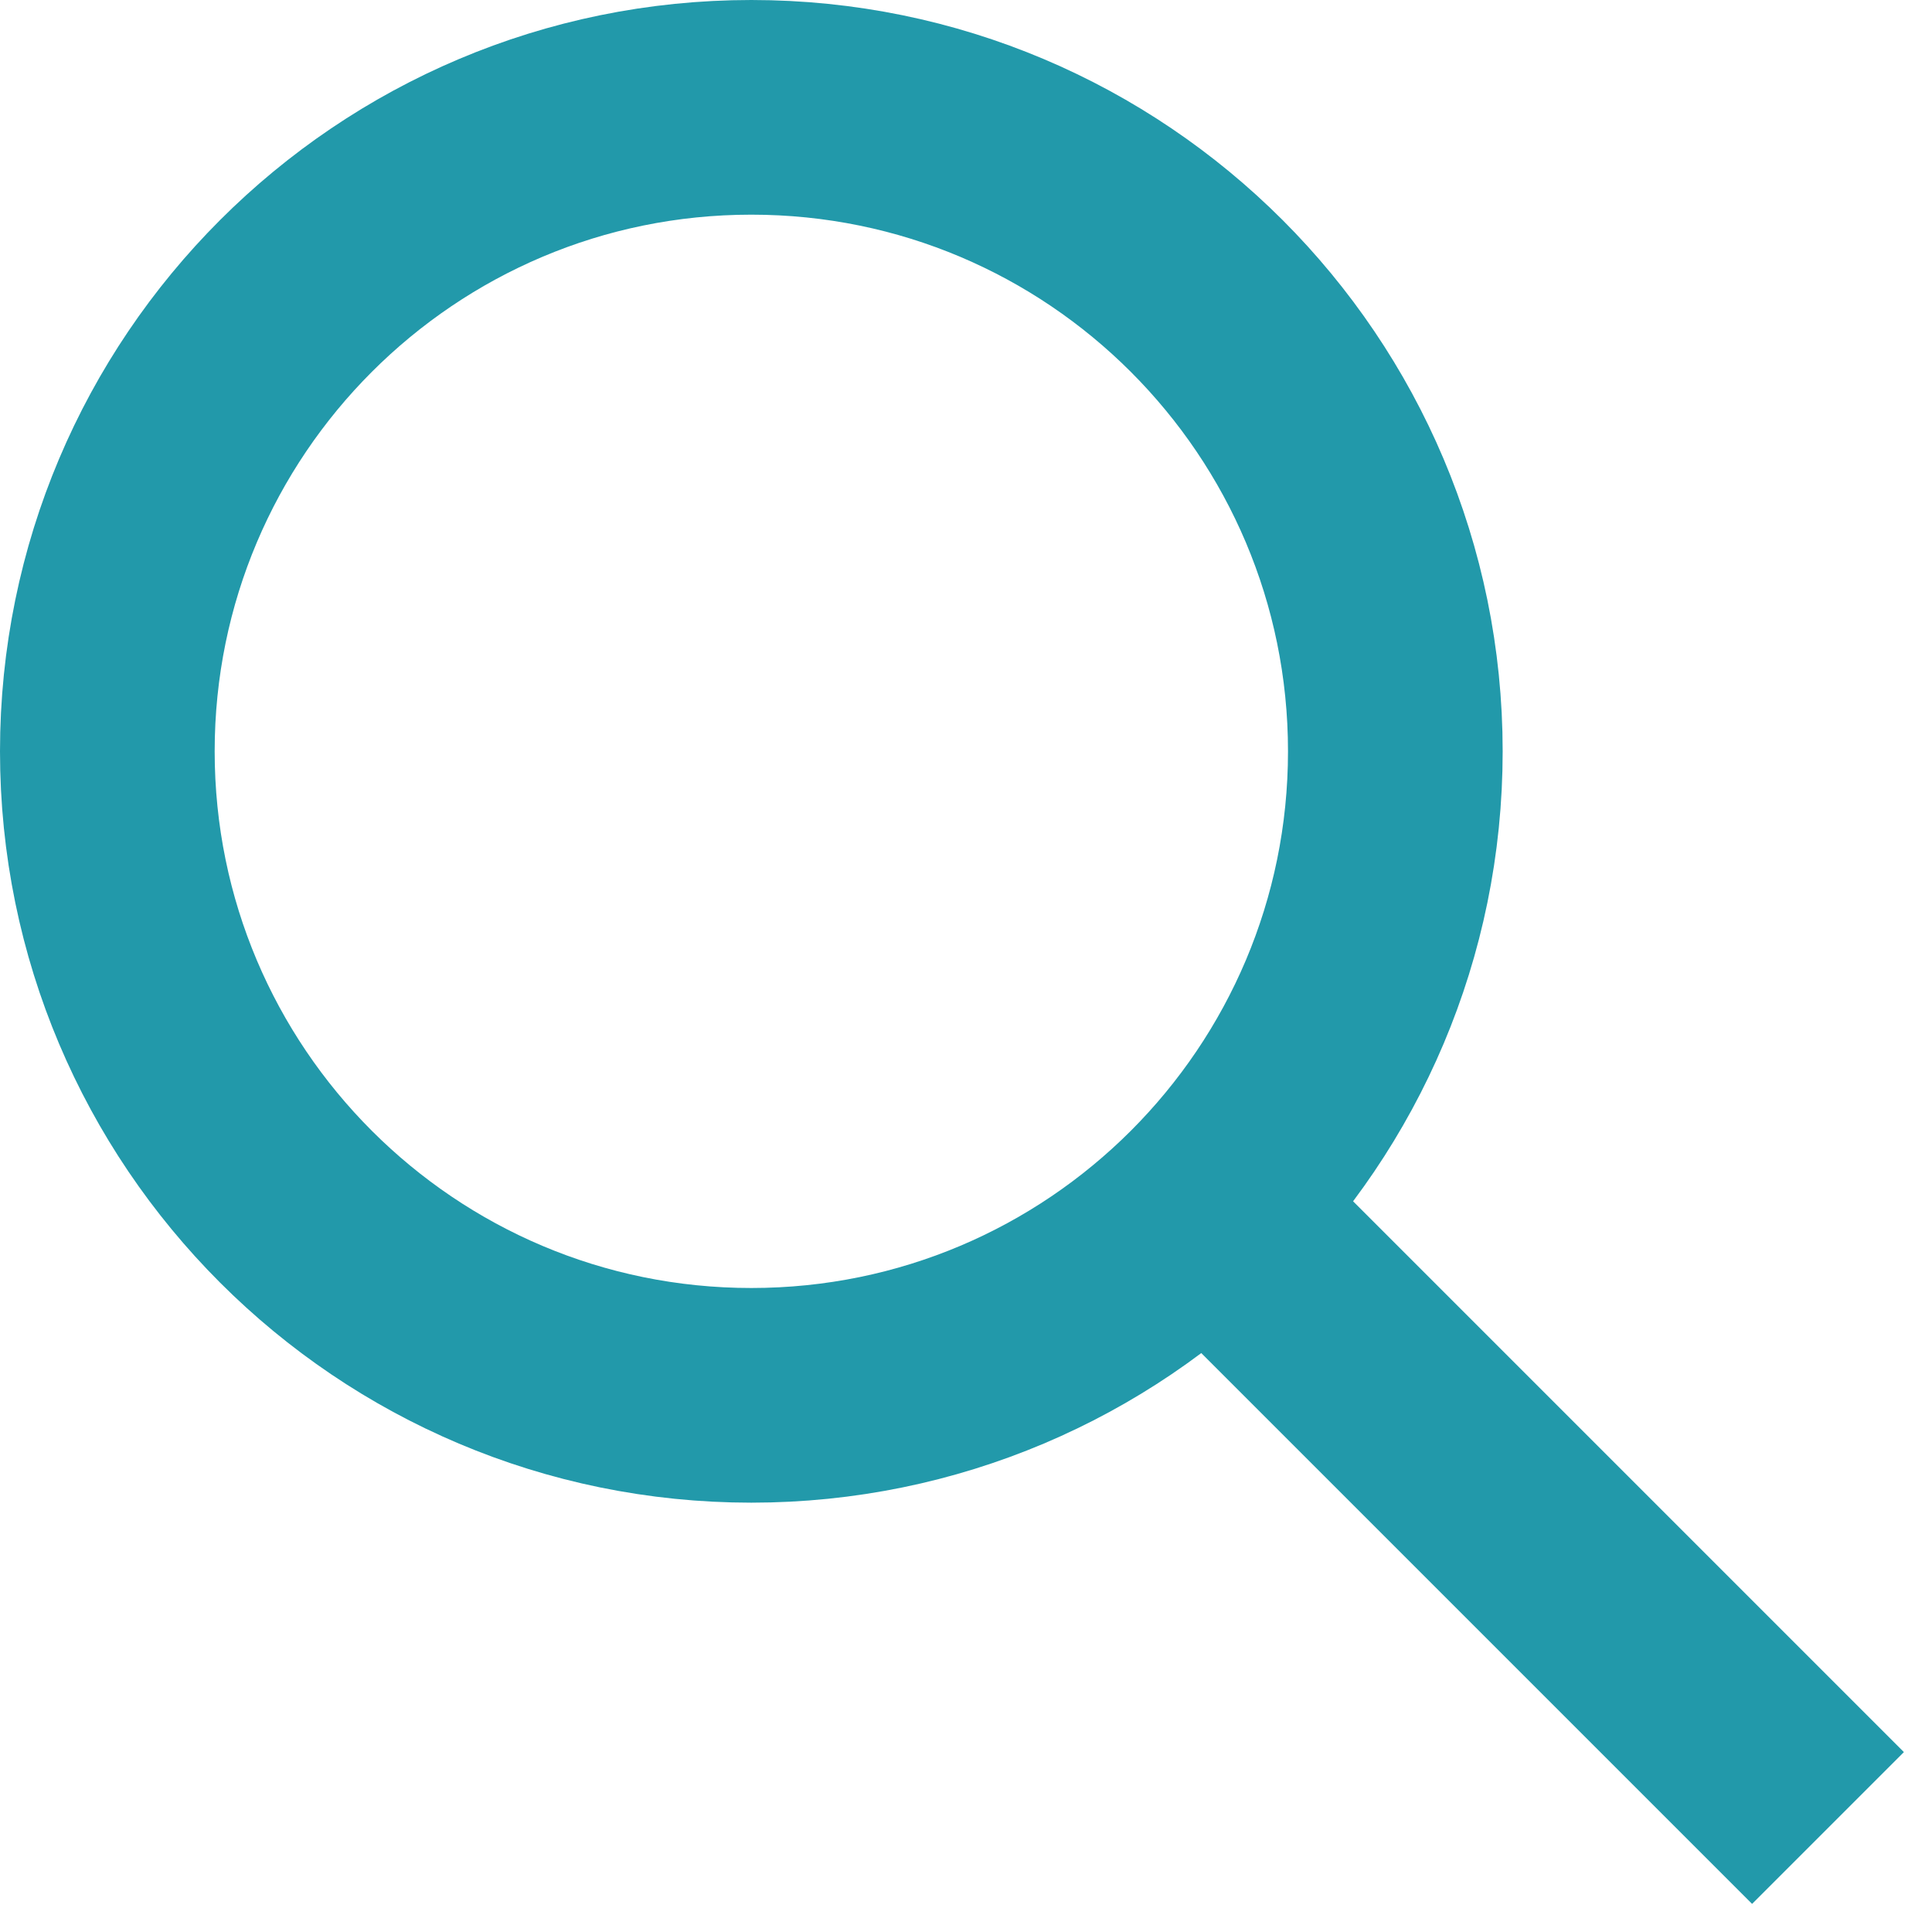
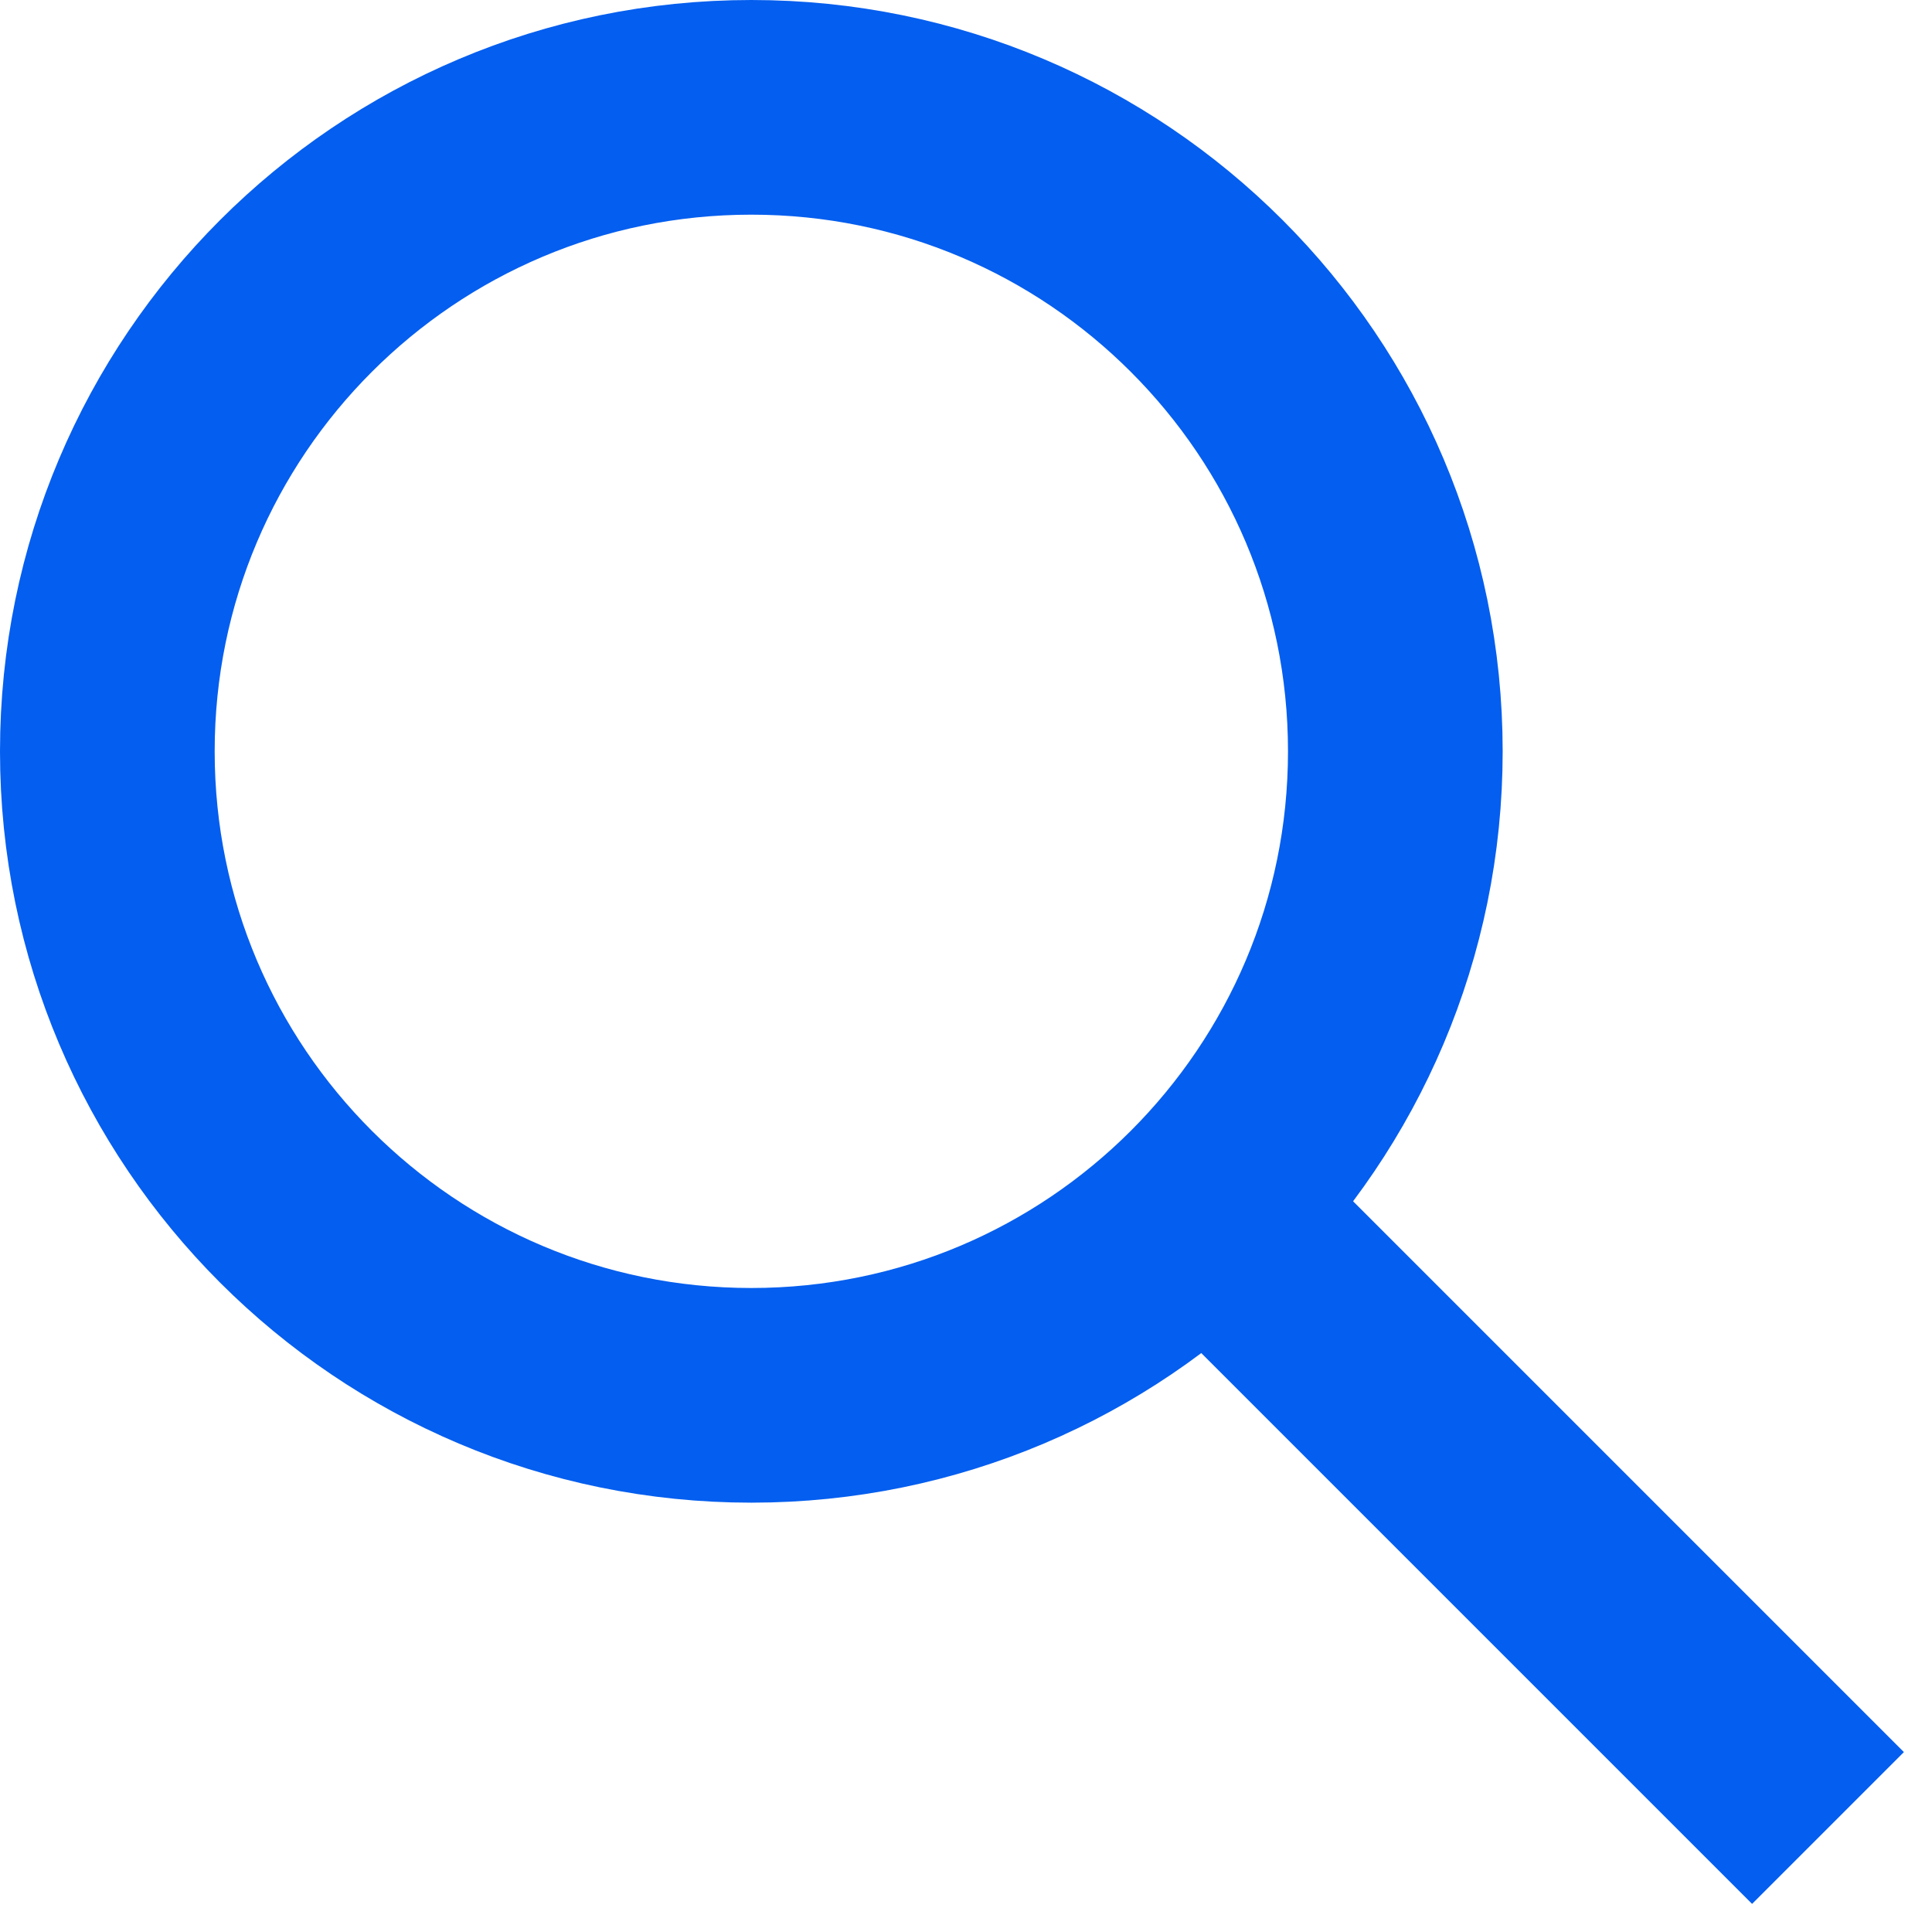
<svg xmlns="http://www.w3.org/2000/svg" enable-background="new 3.5 0.5 18 18" height="20" viewBox="3.5 .5 18 18" width="20">
-   <g fill="none" stroke="#2299aa" stroke-miterlimit="10" stroke-width="2">
+   <g fill="none" stroke="#045eef" stroke-miterlimit="10" stroke-width="2">
    <circle cx="10.5" cy="7.5" r="6" />
    <path d="m20.531 17.531-6.031-6.031" />
  </g>
</svg>
